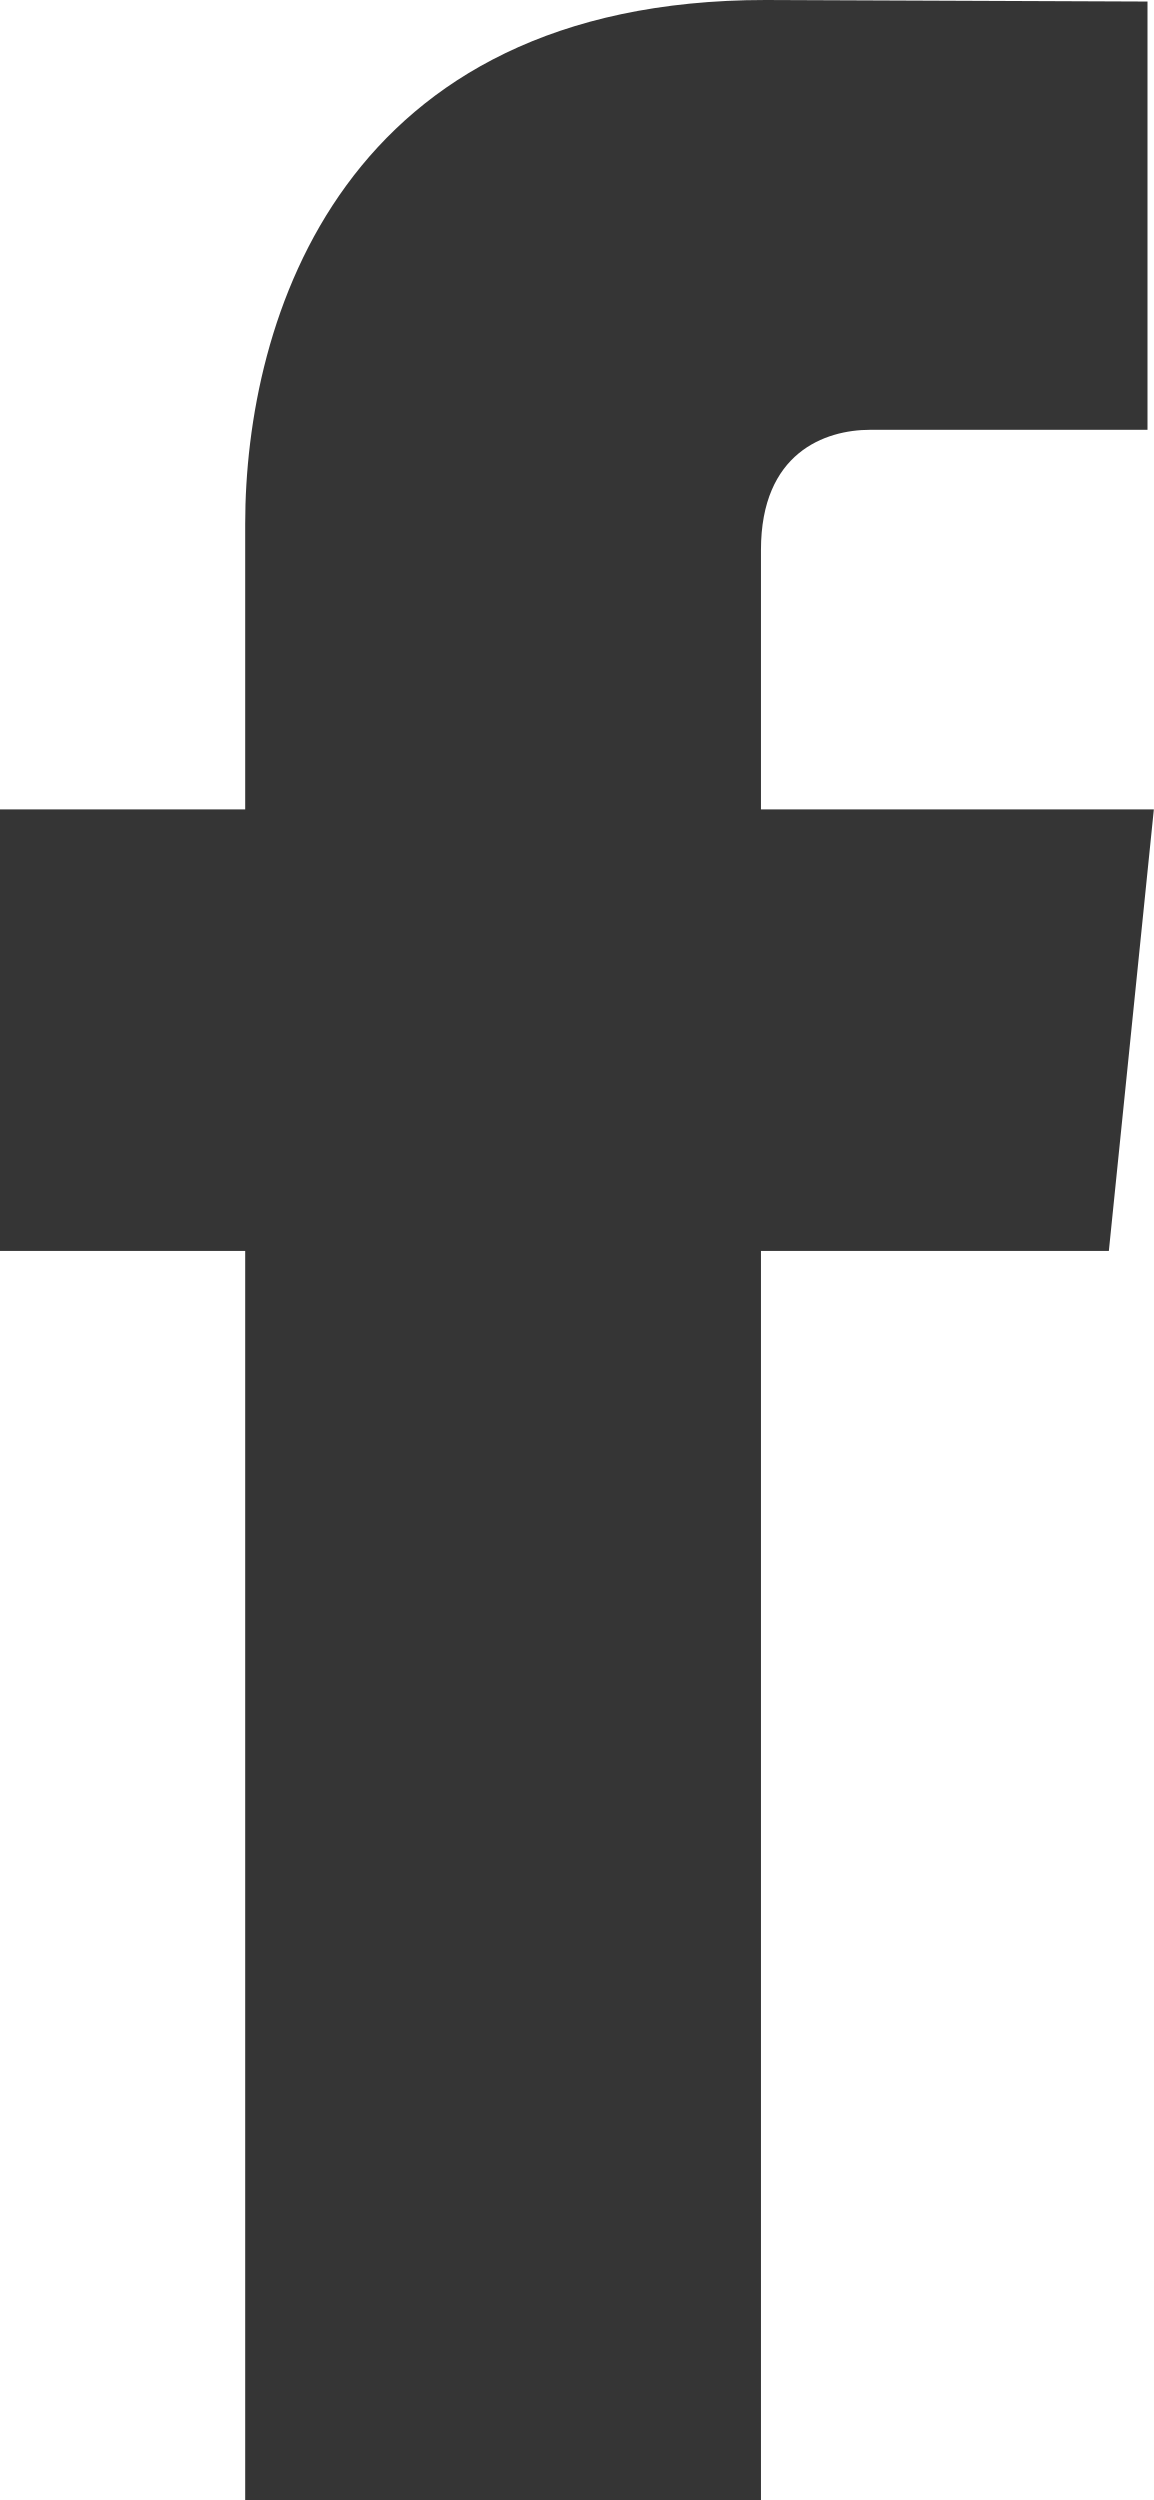
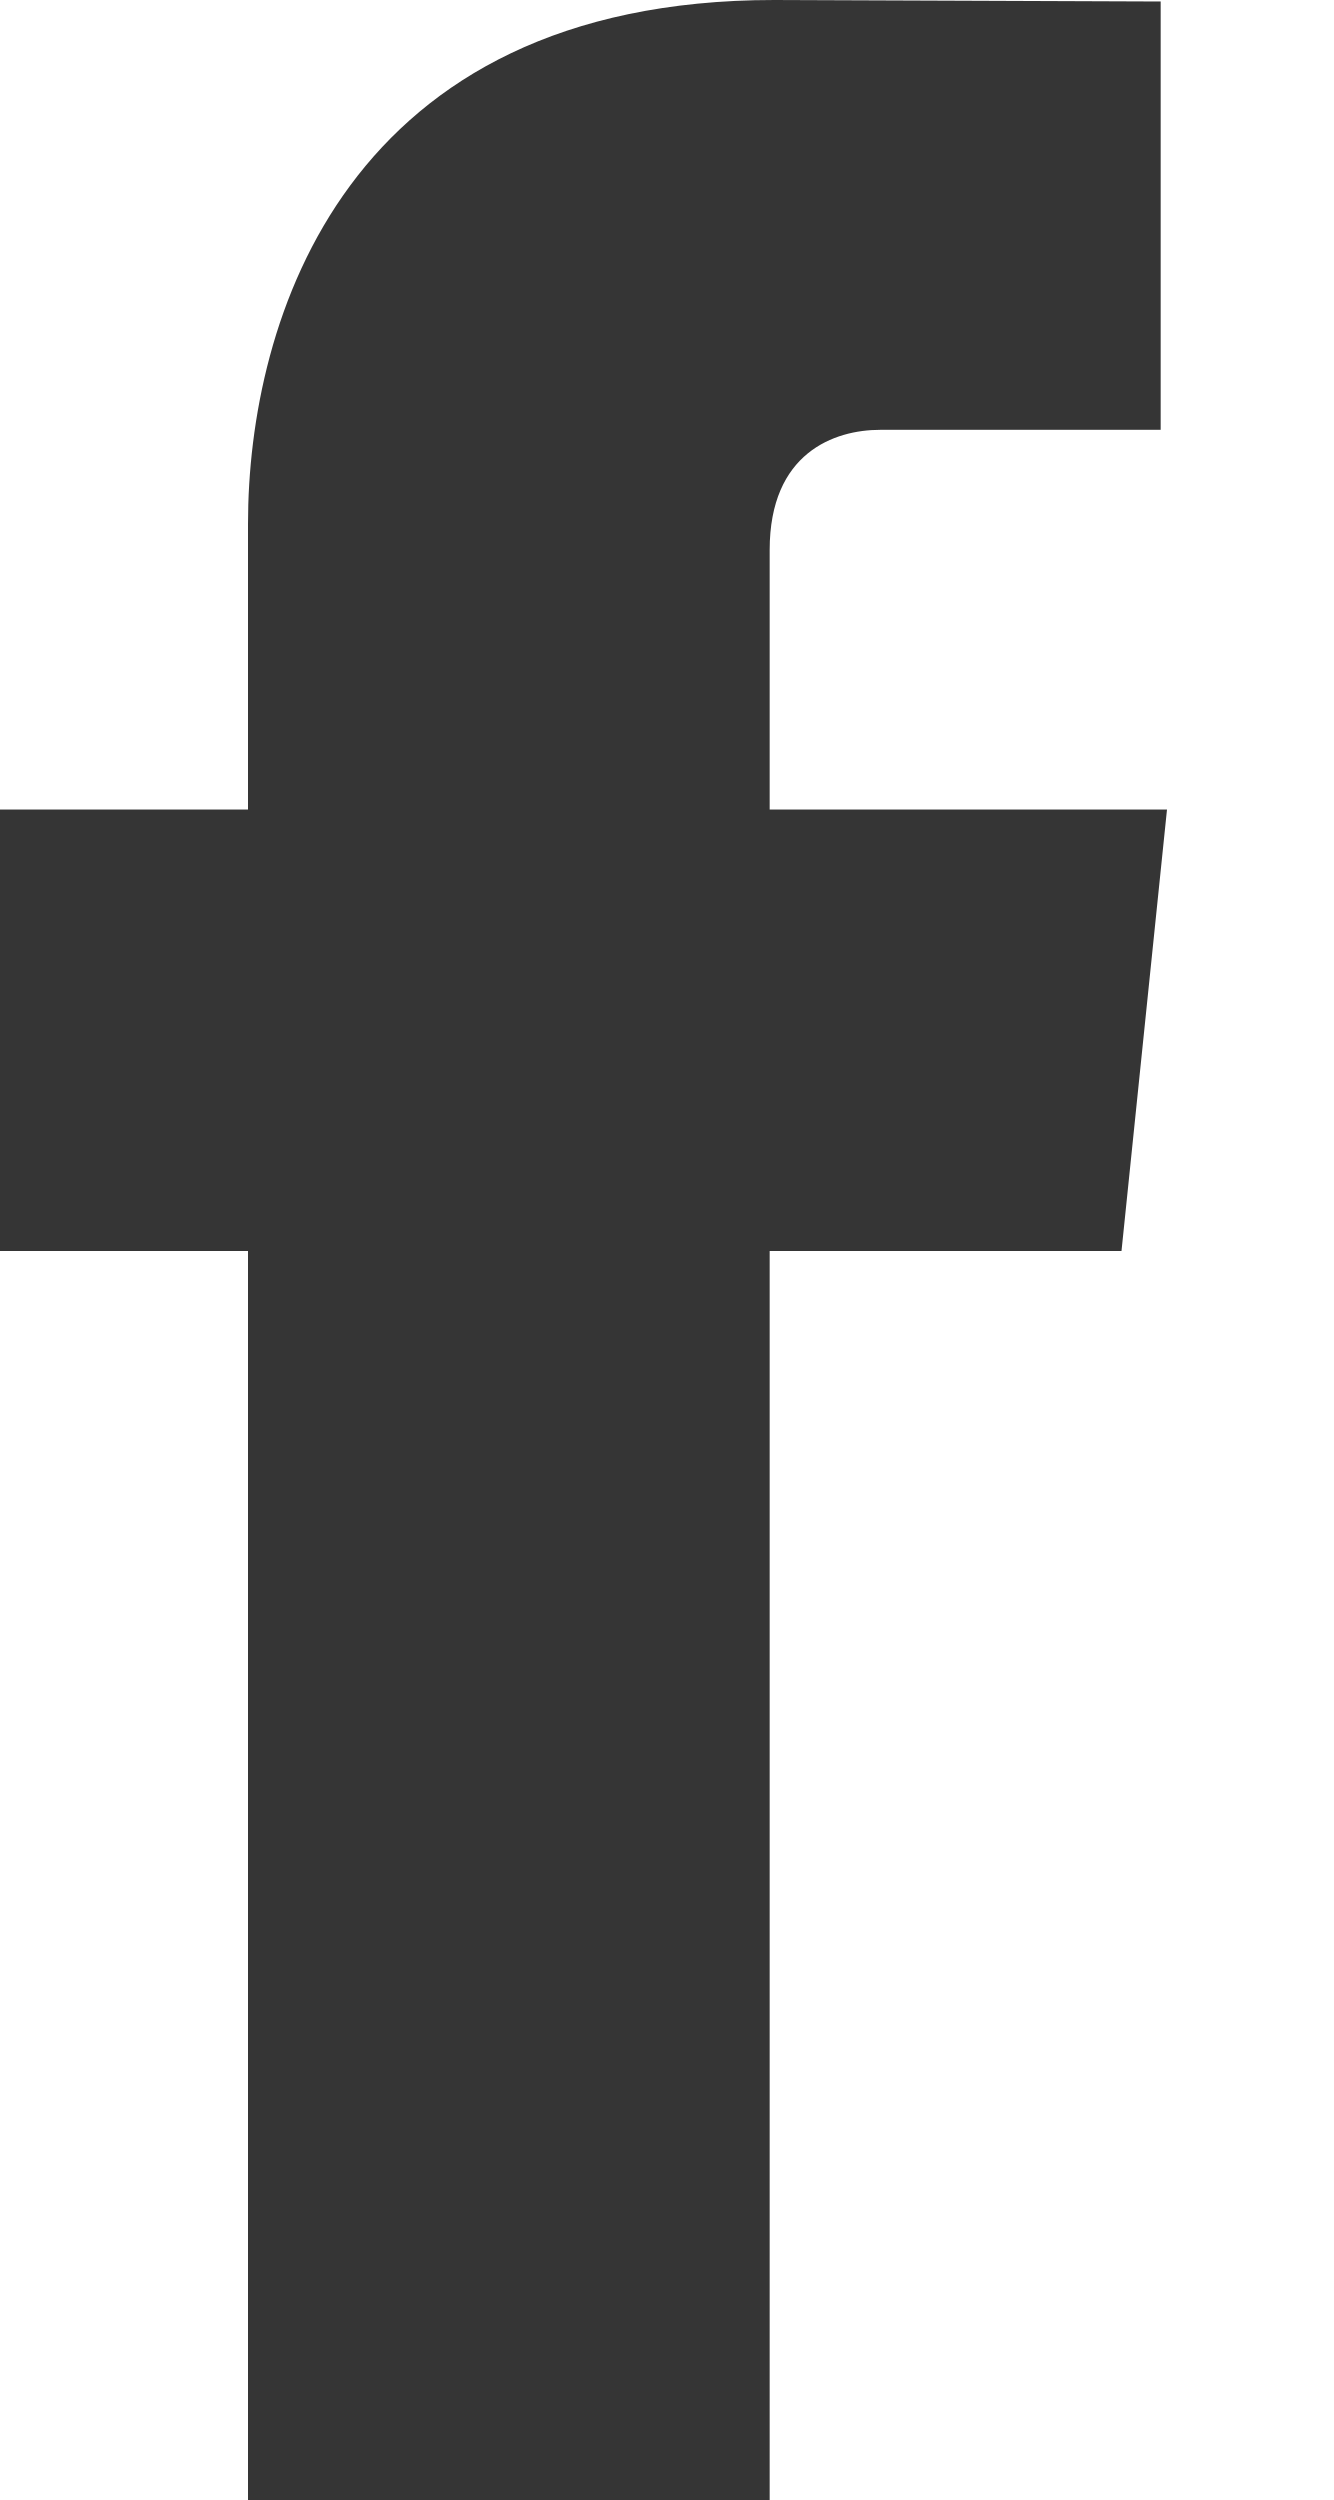
- <svg xmlns="http://www.w3.org/2000/svg" width="6" height="13" viewBox="0 0 6 13" version="1.1">
-   <g id="Canvas" transform="translate(16311 14322)">
+ <svg xmlns="http://www.w3.org/2000/svg" width="8" height="15" viewBox="0 0 8 15" version="1.1">
+   <g id="Canvas" transform="translate(-25795 9770)">
    <g id="Vector">
-       <path d="M 6 4.209L 3.957 4.209L 3.957 2.86C 3.957 2.354 4.29 2.235 4.525 2.235C 4.76 2.235 5.967 2.235 5.967 2.235L 5.967 0.008L 3.981 -2.32537e-16C 1.777 -2.32537e-16 1.275 1.661 1.275 2.725L 1.275 4.209L 4.56394e-15 4.209L 4.56394e-15 6.505L 1.275 6.505C 1.275 9.451 1.275 13 1.275 13L 3.957 13C 3.957 13 3.957 9.416 3.957 6.505L 5.766 6.505L 6 4.209Z" transform="translate(-16311 -14322)" fill="#353535" />
+       <path d="M 7.002 4.857L 4.618 4.857L 4.618 3.3C 4.618 2.716 5.007 2.579 5.281 2.579C 5.555 2.579 6.964 2.579 6.964 2.579L 6.964 0.009L 4.646 -2.68312e-16C 2.073 -2.68312e-16 1.488 1.917 1.488 3.144L 1.488 4.857L 5.3264e-15 4.857L 5.3264e-15 7.506L 1.488 7.506C 1.488 10.905 1.488 15 1.488 15L 4.618 15C 4.618 15 4.618 10.864 4.618 7.506L 6.729 7.506L 7.002 4.857Z" transform="translate(25795 -9770)" fill="#353535" />
    </g>
  </g>
</svg>
